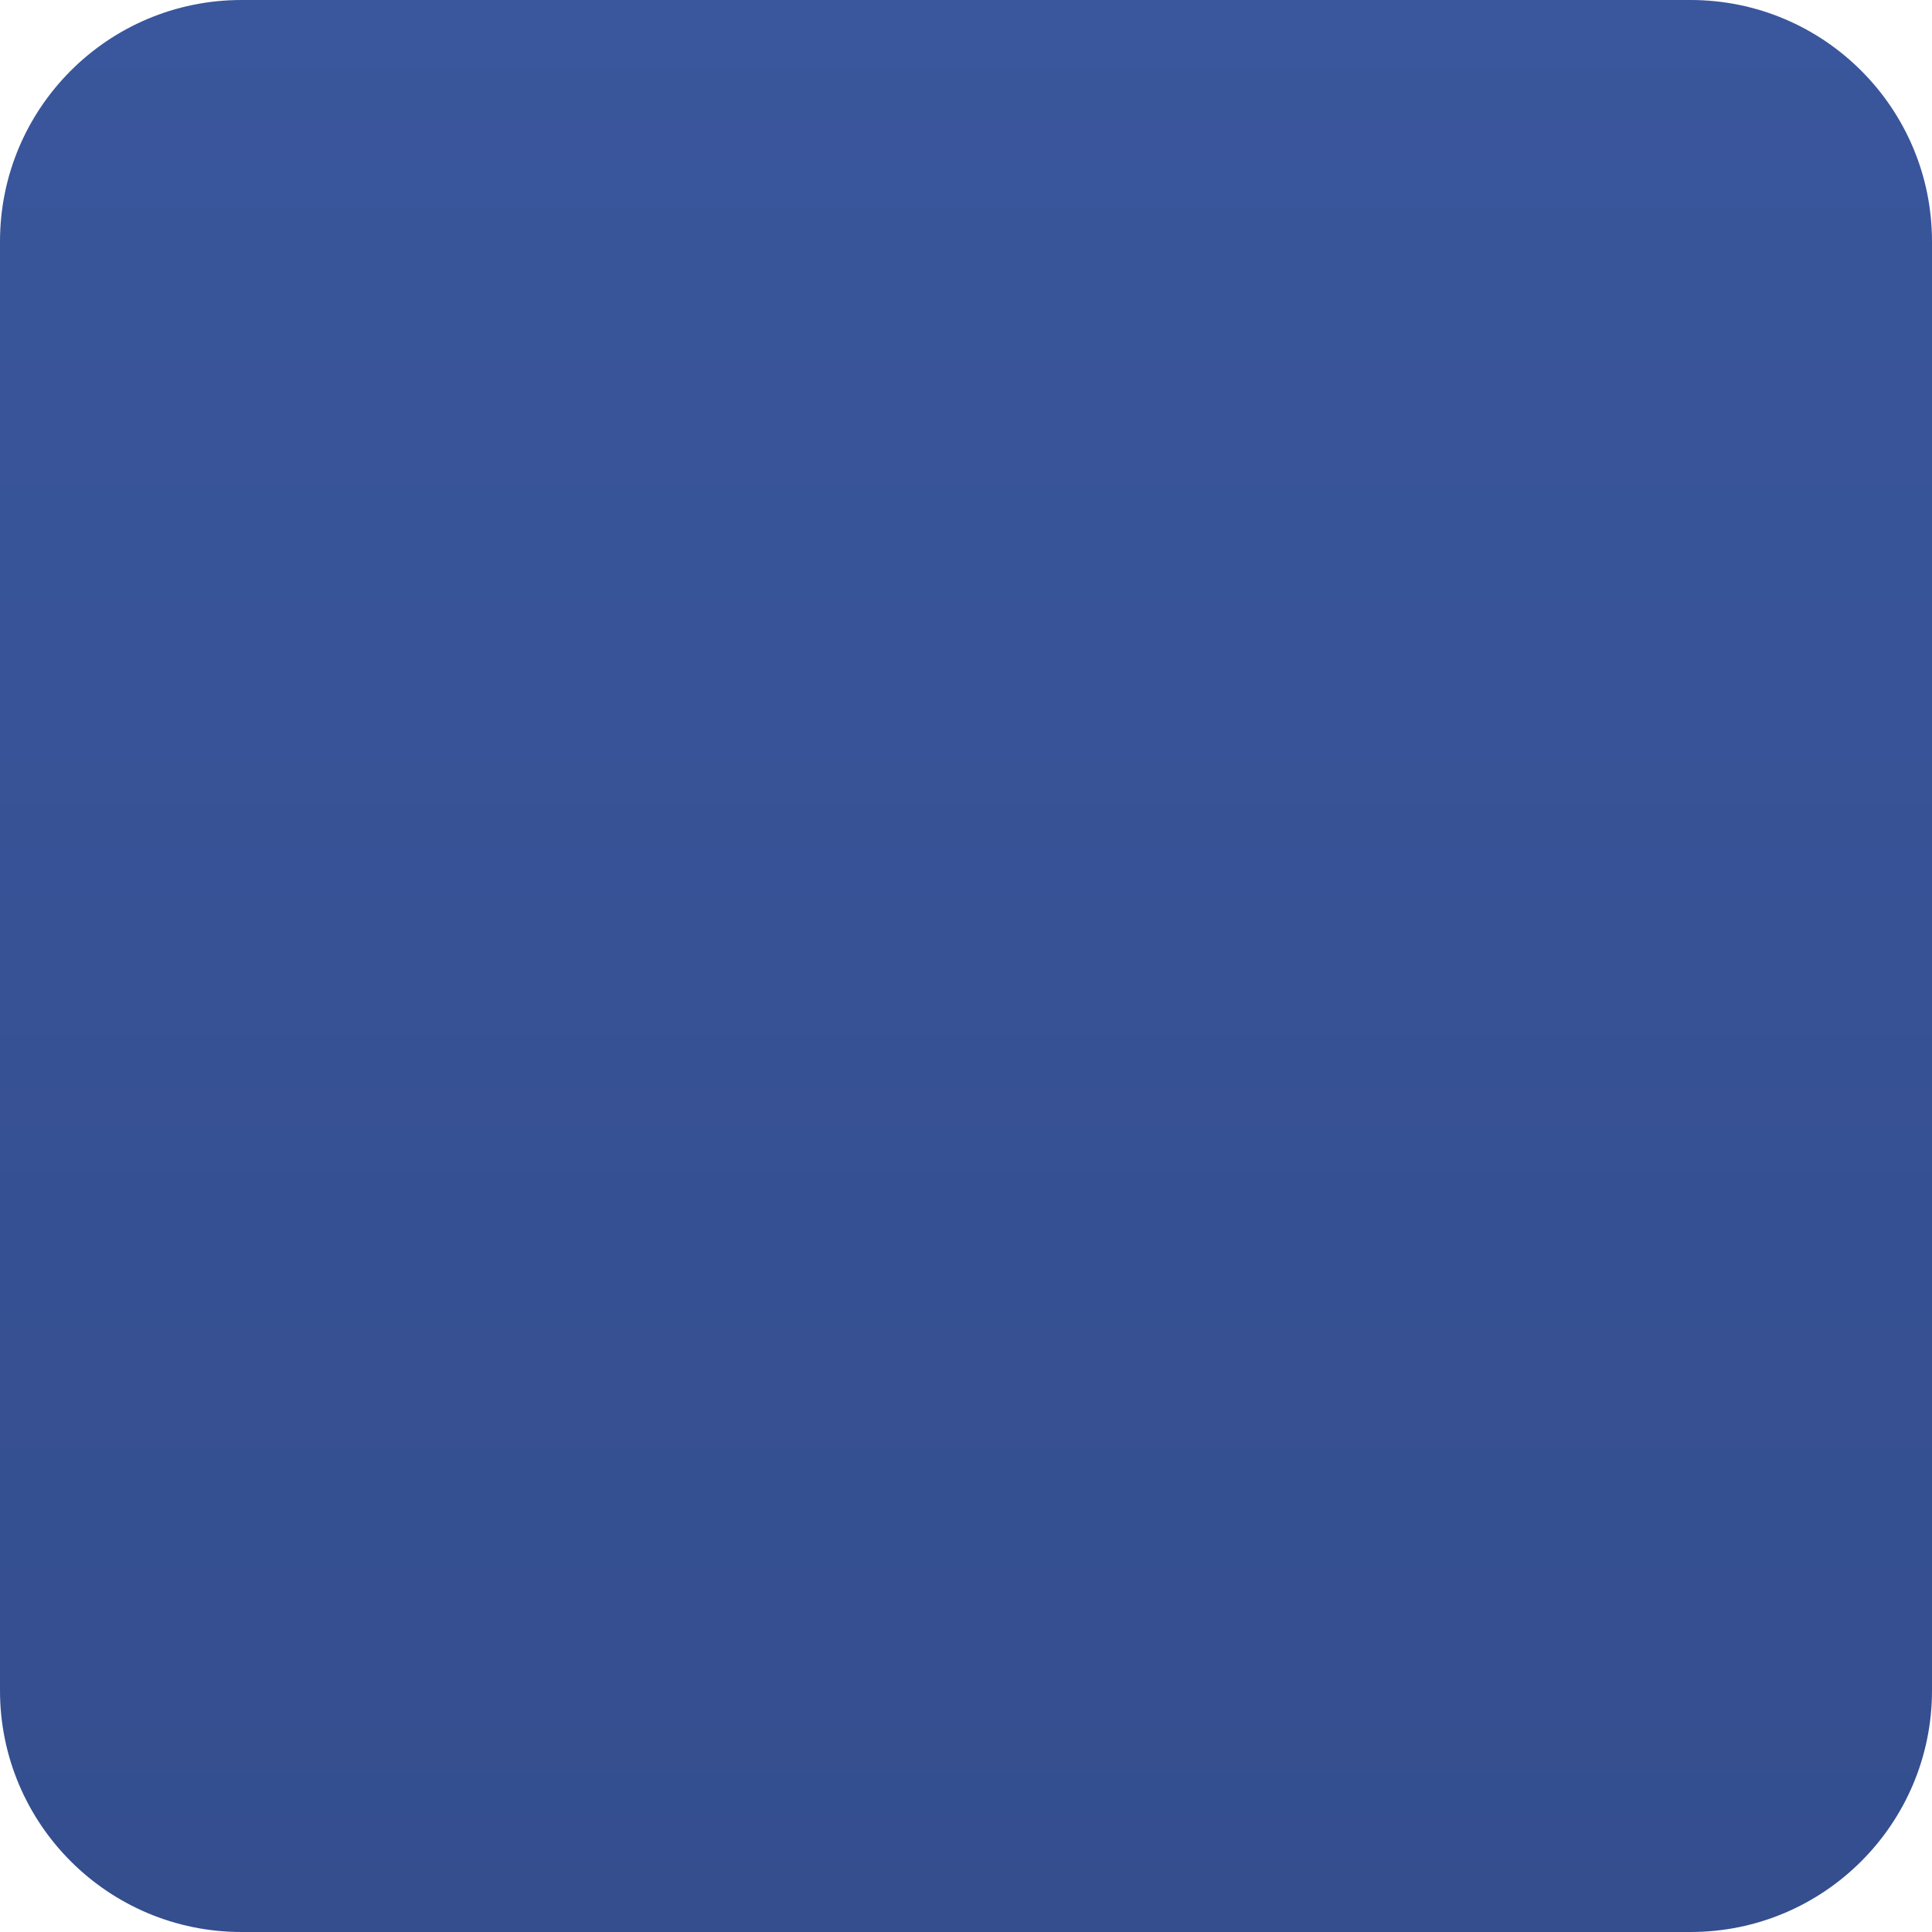
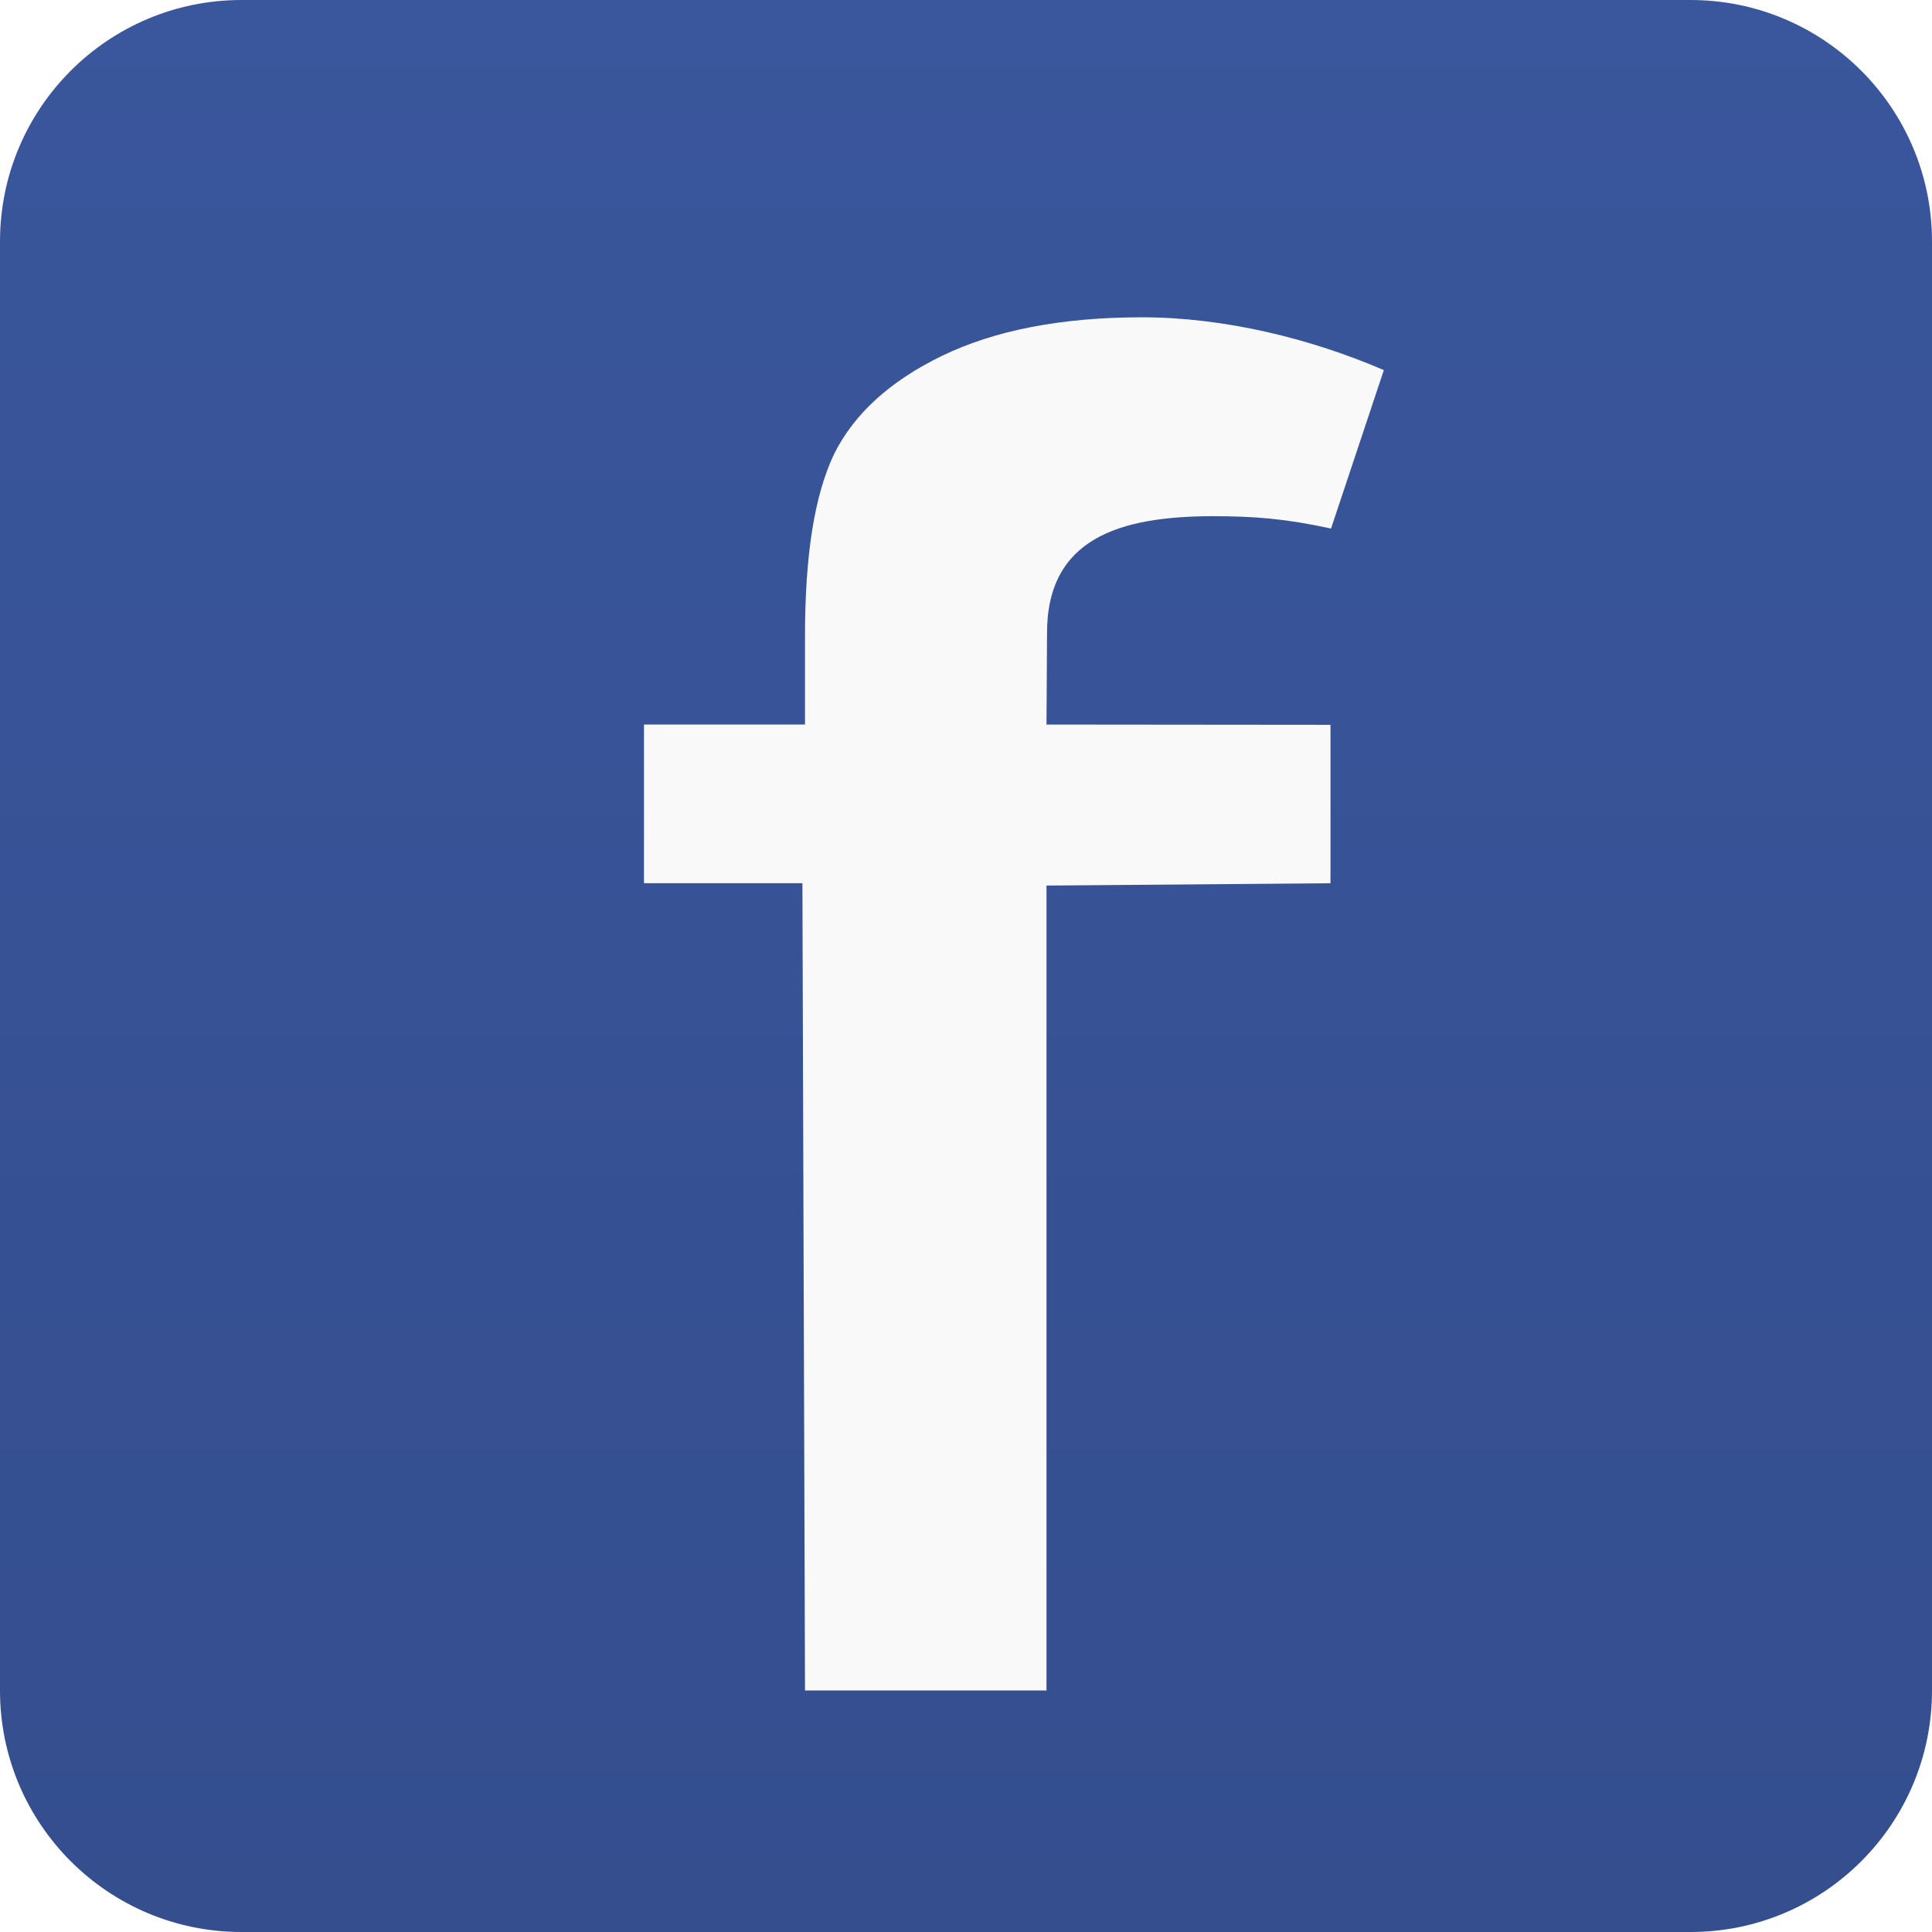
<svg xmlns="http://www.w3.org/2000/svg" viewBox="0 0 24 24" version="1.1" id="svg57" width="24" height="24">
  <defs id="defs17">
    <linearGradient id="linearGradient3764" x1="1" x2="47" gradientUnits="userSpaceOnUse" gradientTransform="translate(-48,0.00221467)">
      <stop stop-color="#344e8e" stop-opacity="1" id="stop2" />
      <stop offset="1" stop-color="#3a569c" stop-opacity="1" id="stop4" />
    </linearGradient>
    <clipPath id="clipPath-262885970">
      <g transform="translate(0,-1004.362)" id="g9">
        <rect rx="4" y="1005.36" x="1" height="46" width="46" id="rect7" style="fill:#1890d0" />
      </g>
    </clipPath>
    <clipPath id="clipPath-291712625">
      <g transform="translate(0,-1004.362)" id="g14">
        <rect rx="4" y="1005.36" x="1" height="46" width="46" id="rect12" style="fill:#1890d0" />
      </g>
    </clipPath>
  </defs>
  <g id="g29" transform="matrix(0.5217391,0,0,0.5217391,-0.5217391,-0.5217391)">
    <rect width="46" height="46" x="-47" y="1" rx="5.75" transform="rotate(-90)" id="rect27" style="fill:url(#linearGradient3764);fill-opacity:1" ry="5.75" />
  </g>
  <g id="g49" transform="matrix(0.6560078,0,0,0.6560078,-3.14574,-3.619559)">
-     <g clip-path="url(#clipPath-291712625)" id="g47">
-       <path style="opacity:0.1;fill:#0f0f0f;fill-opacity:1;fill-rule:nonzero;stroke:none" id="path3735" d="m 18.515,20.761 h 3.049 V 19.09 c 0,-1.559 0.184,-2.674 0.547,-3.443 0.379,-0.766 1.059,-1.387 2.047,-1.867 1,-0.484 2.262,-0.73 3.785,-0.73 1.559,0 3.195,0.402 4.582,1 l -1,3 c -0.871,-0.188 -1.453,-0.234 -2.258,-0.234 -1.729,0.007 -3.13,0.409 -3.12,2.233 l -0.01,1.713 5.378,0.005 v 3 l -5.378,0.044 v 15.244 h -4.573 l -0.049,-15.287 h -3" />
-       <path d="M 16.99,19.237 H 20.039 v -1.671 c 0,-1.559 0.184,-2.674 0.547,-3.443 0.379,-0.766 1.059,-1.387 2.047,-1.867 1,-0.484 2.262,-0.73 3.785,-0.73 1.559,0 3.195,0.402 4.582,1 l -1,3 c -0.871,-0.188 -1.453,-0.234 -2.258,-0.234 -1.729,0.007 -3.13,0.409 -3.12,2.233 l -0.01,1.713 5.378,0.005 v 3 l -5.378,0.044 V 37.529 H 20.039 L 19.99,22.242 h -3" id="path41" style="fill:#f9f9f9;fill-opacity:1;fill-rule:nonzero;stroke:none" />
-     </g>
+     <path style="fill:#f9f9f9;fill-opacity:1;fill-rule:nonzero;stroke:none" id="path41" d="M 16.99,19.237 H 20.039 v -1.671 c 0,-1.559 0.184,-2.674 0.547,-3.443 0.379,-0.766 1.059,-1.387 2.047,-1.867 1,-0.484 2.262,-0.73 3.785,-0.73 1.559,0 3.195,0.402 4.582,1 l -1,3 c -0.871,-0.188 -1.453,-0.234 -2.258,-0.234 -1.729,0.007 -3.13,0.409 -3.12,2.233 l -0.01,1.713 5.378,0.005 v 3 l -5.378,0.044 V 37.529 H 20.039 L 19.99,22.242 h -3" />
  </g>
</svg>
